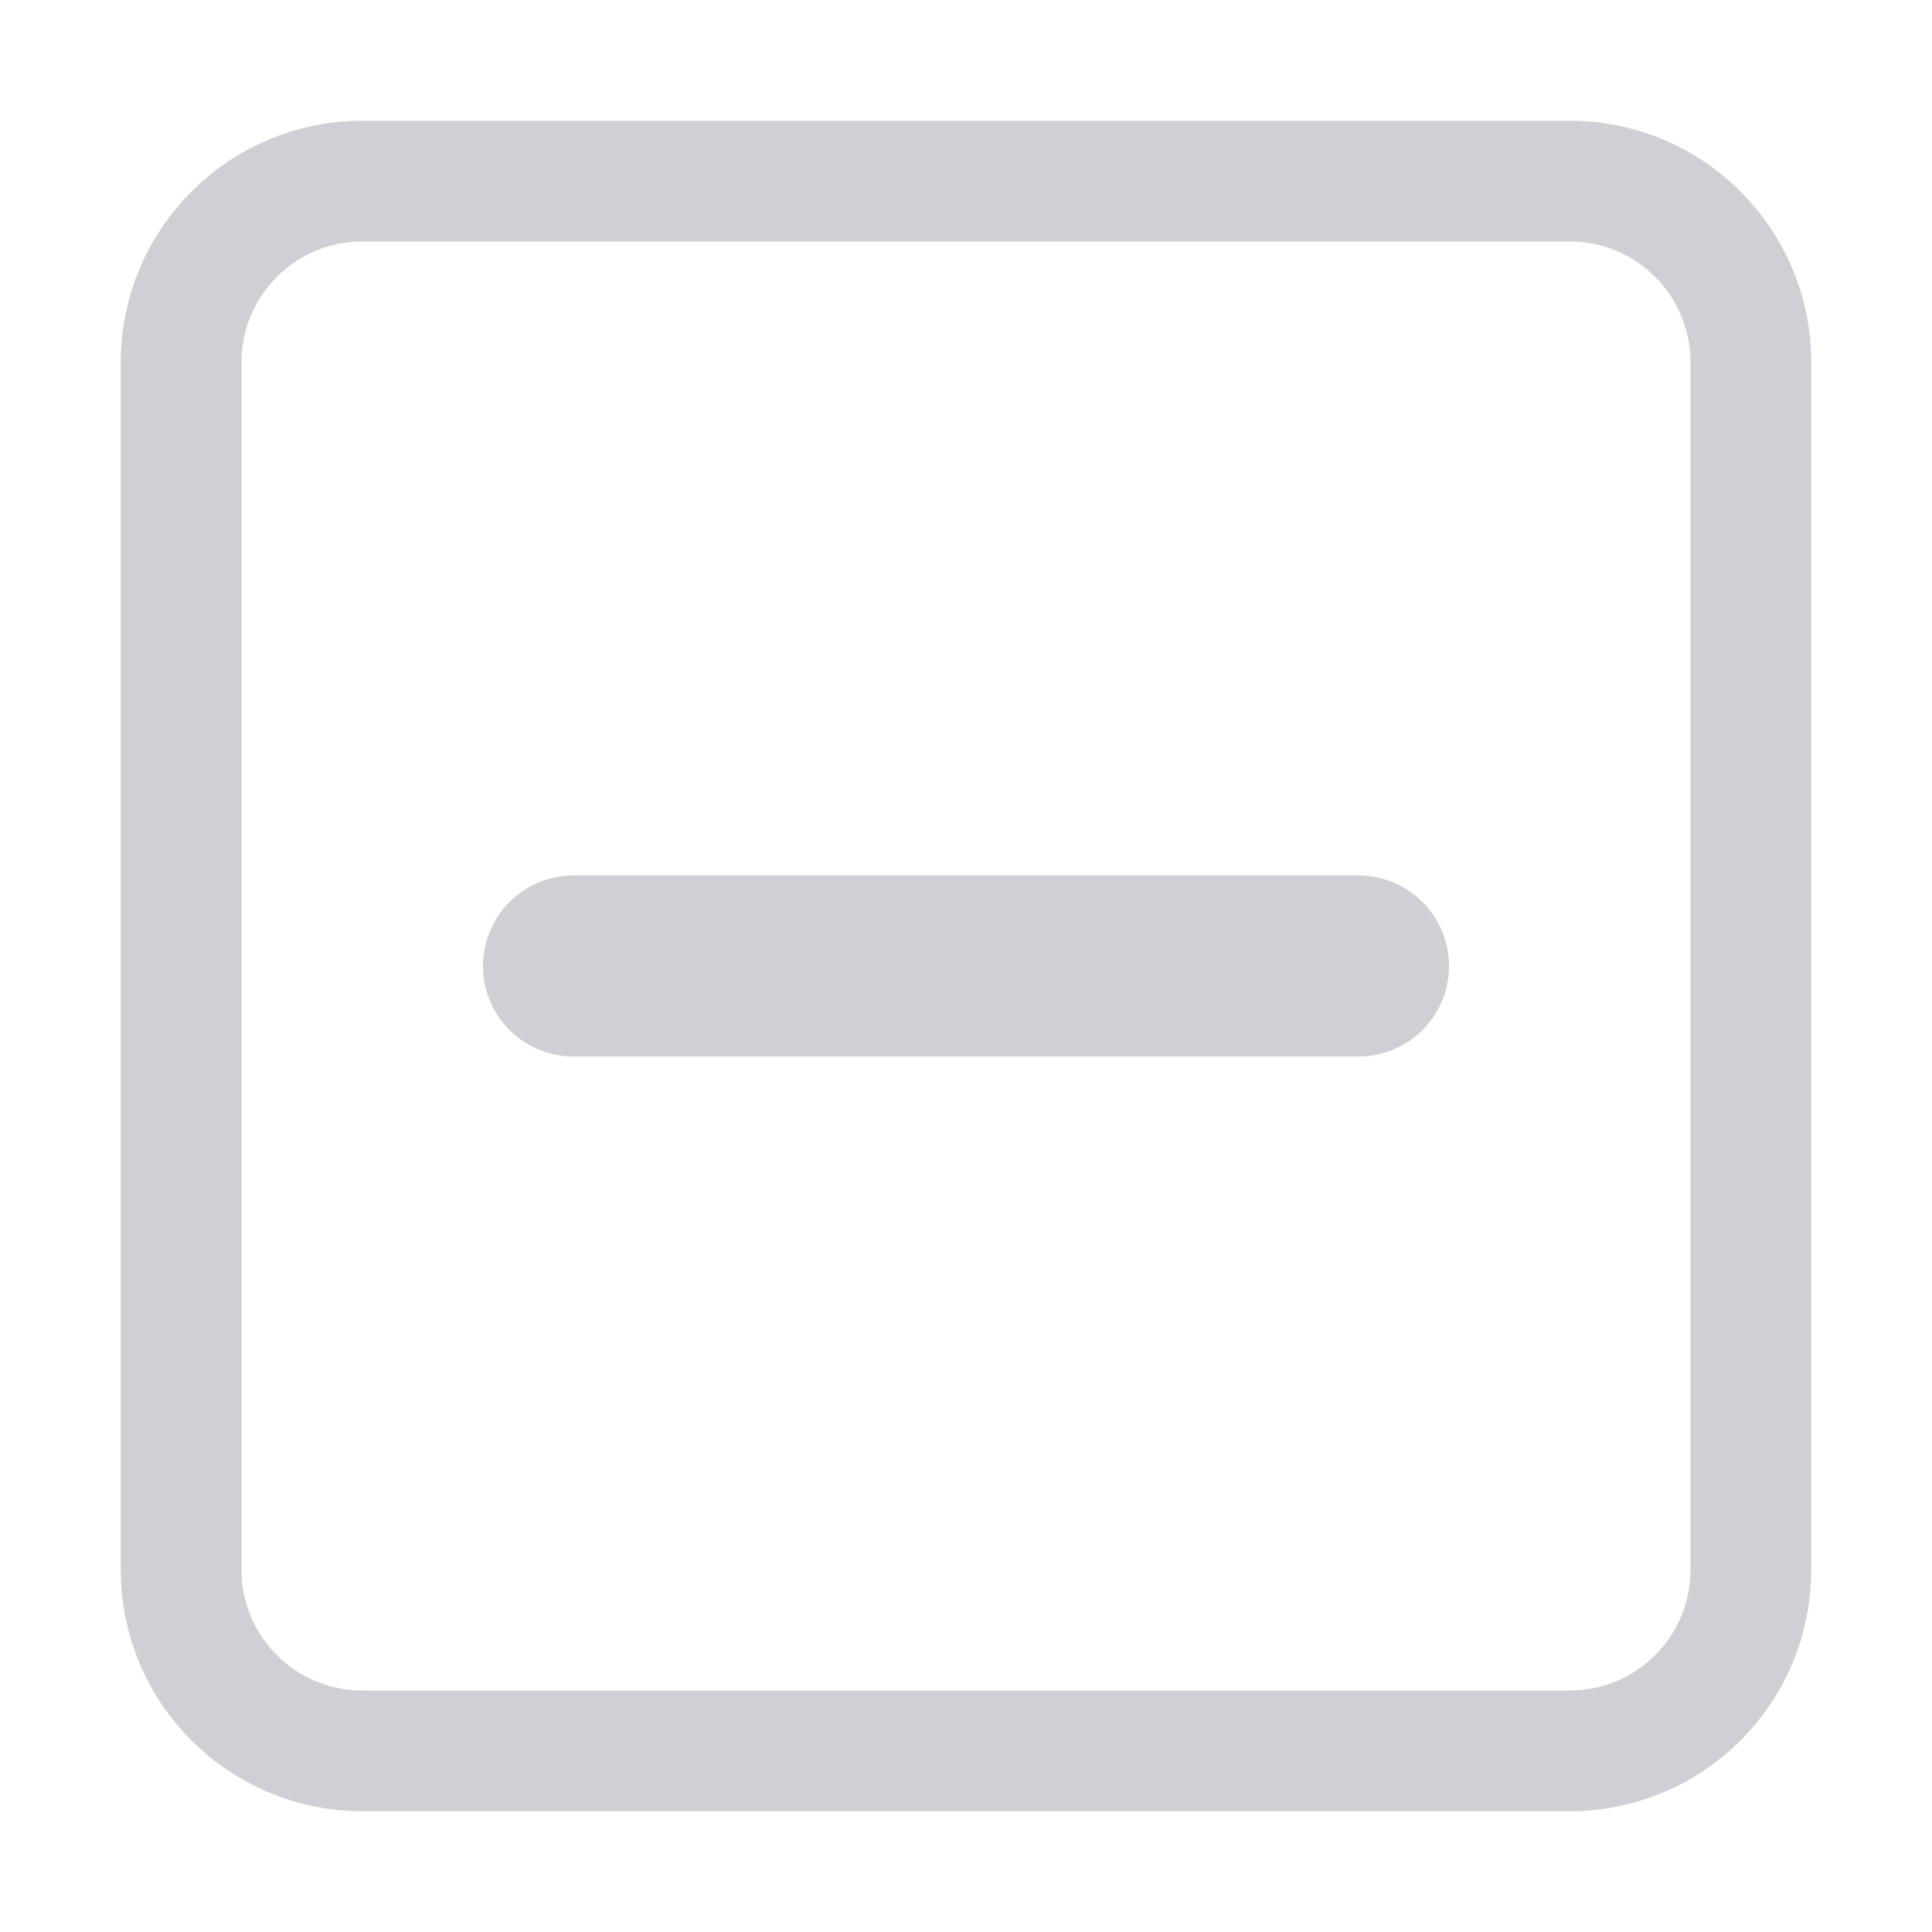
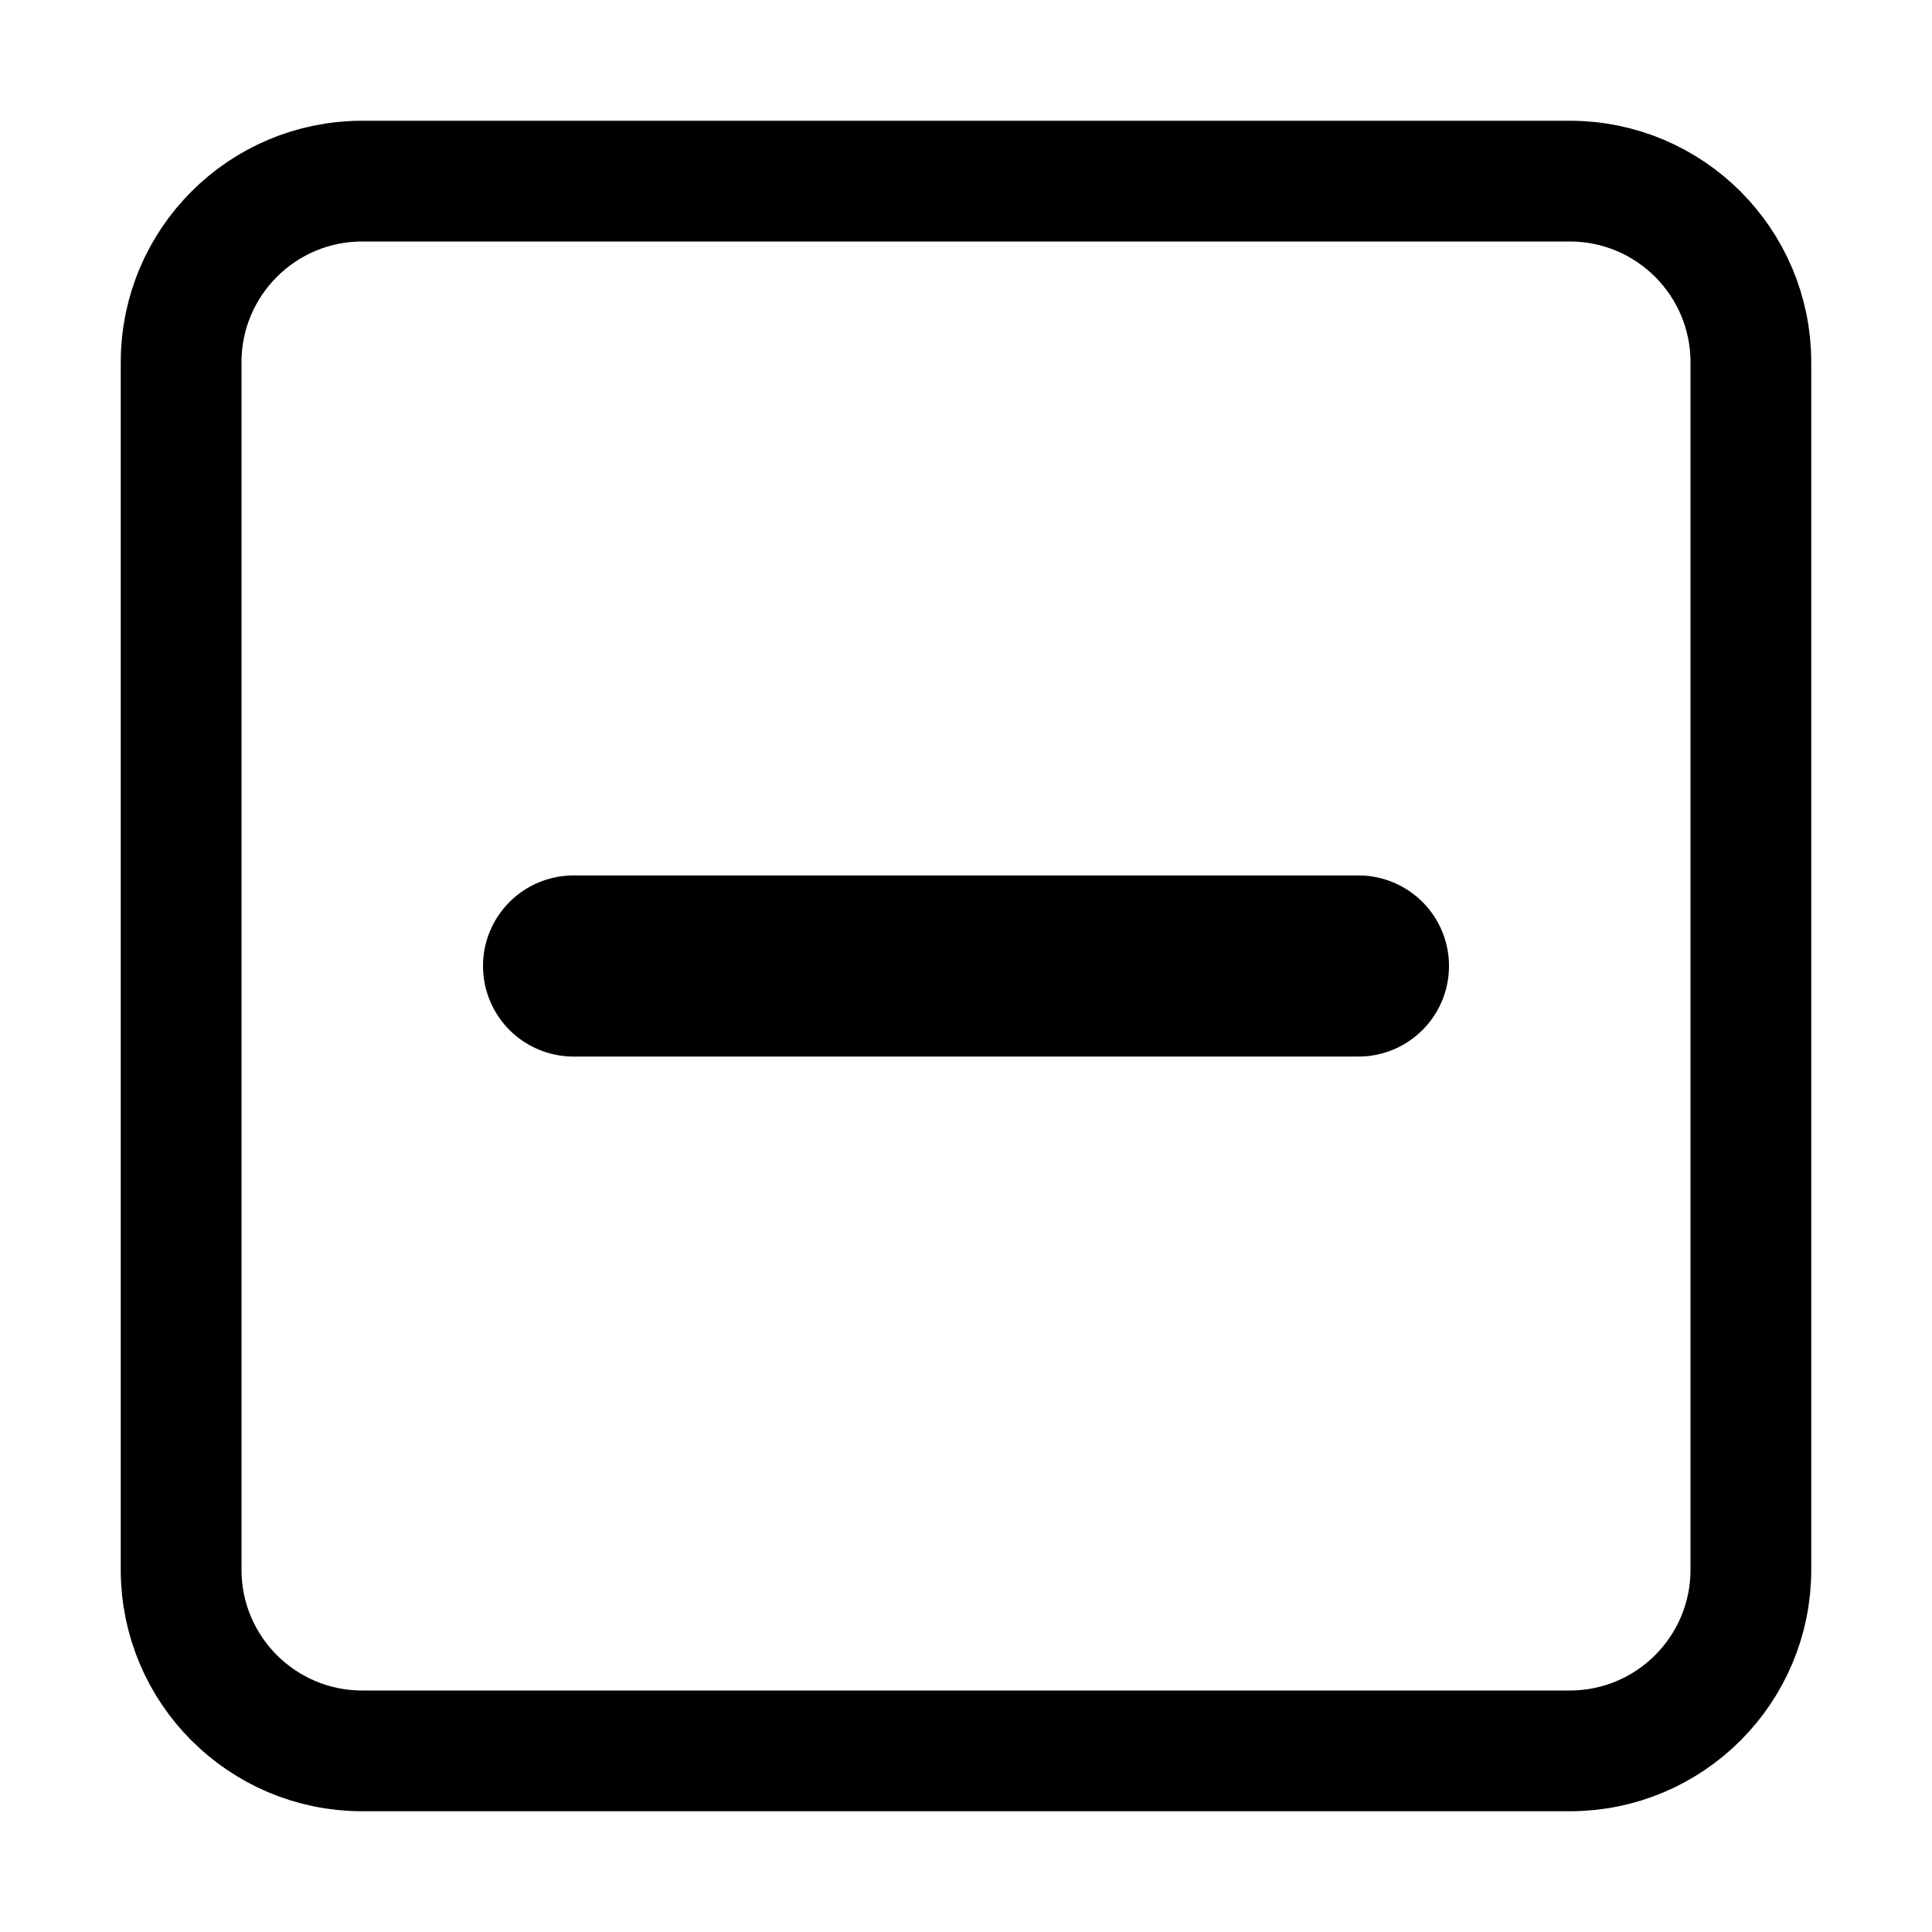
<svg width="16" height="16" viewBox="0 0 16 16" fill="none">
-   <path d="M3 1.5h10A1.5 1.5 0 0 1 14.5 3v10a1.5 1.5 0 0 1-1.5 1.5H3A1.5 1.5 0 0 1 1.5 13V3A1.5 1.5 0 0 1 3 1.5Z" stroke="#CED0D6" />
-   <path d="M4.75 8h6.5" stroke="#CED0D6" stroke-width="1.5" stroke-linecap="round" />
+   <path d="M3 1.5h10A1.5 1.5 0 0 1 14.5 3v10a1.5 1.5 0 0 1-1.5 1.5H3A1.5 1.5 0 0 1 1.5 13V3A1.5 1.5 0 0 1 3 1.5Z" stroke="currentColor" />
+   <path d="M4.75 8h6.5" stroke="currentColor" stroke-width="1.5" stroke-linecap="round" />
</svg>
